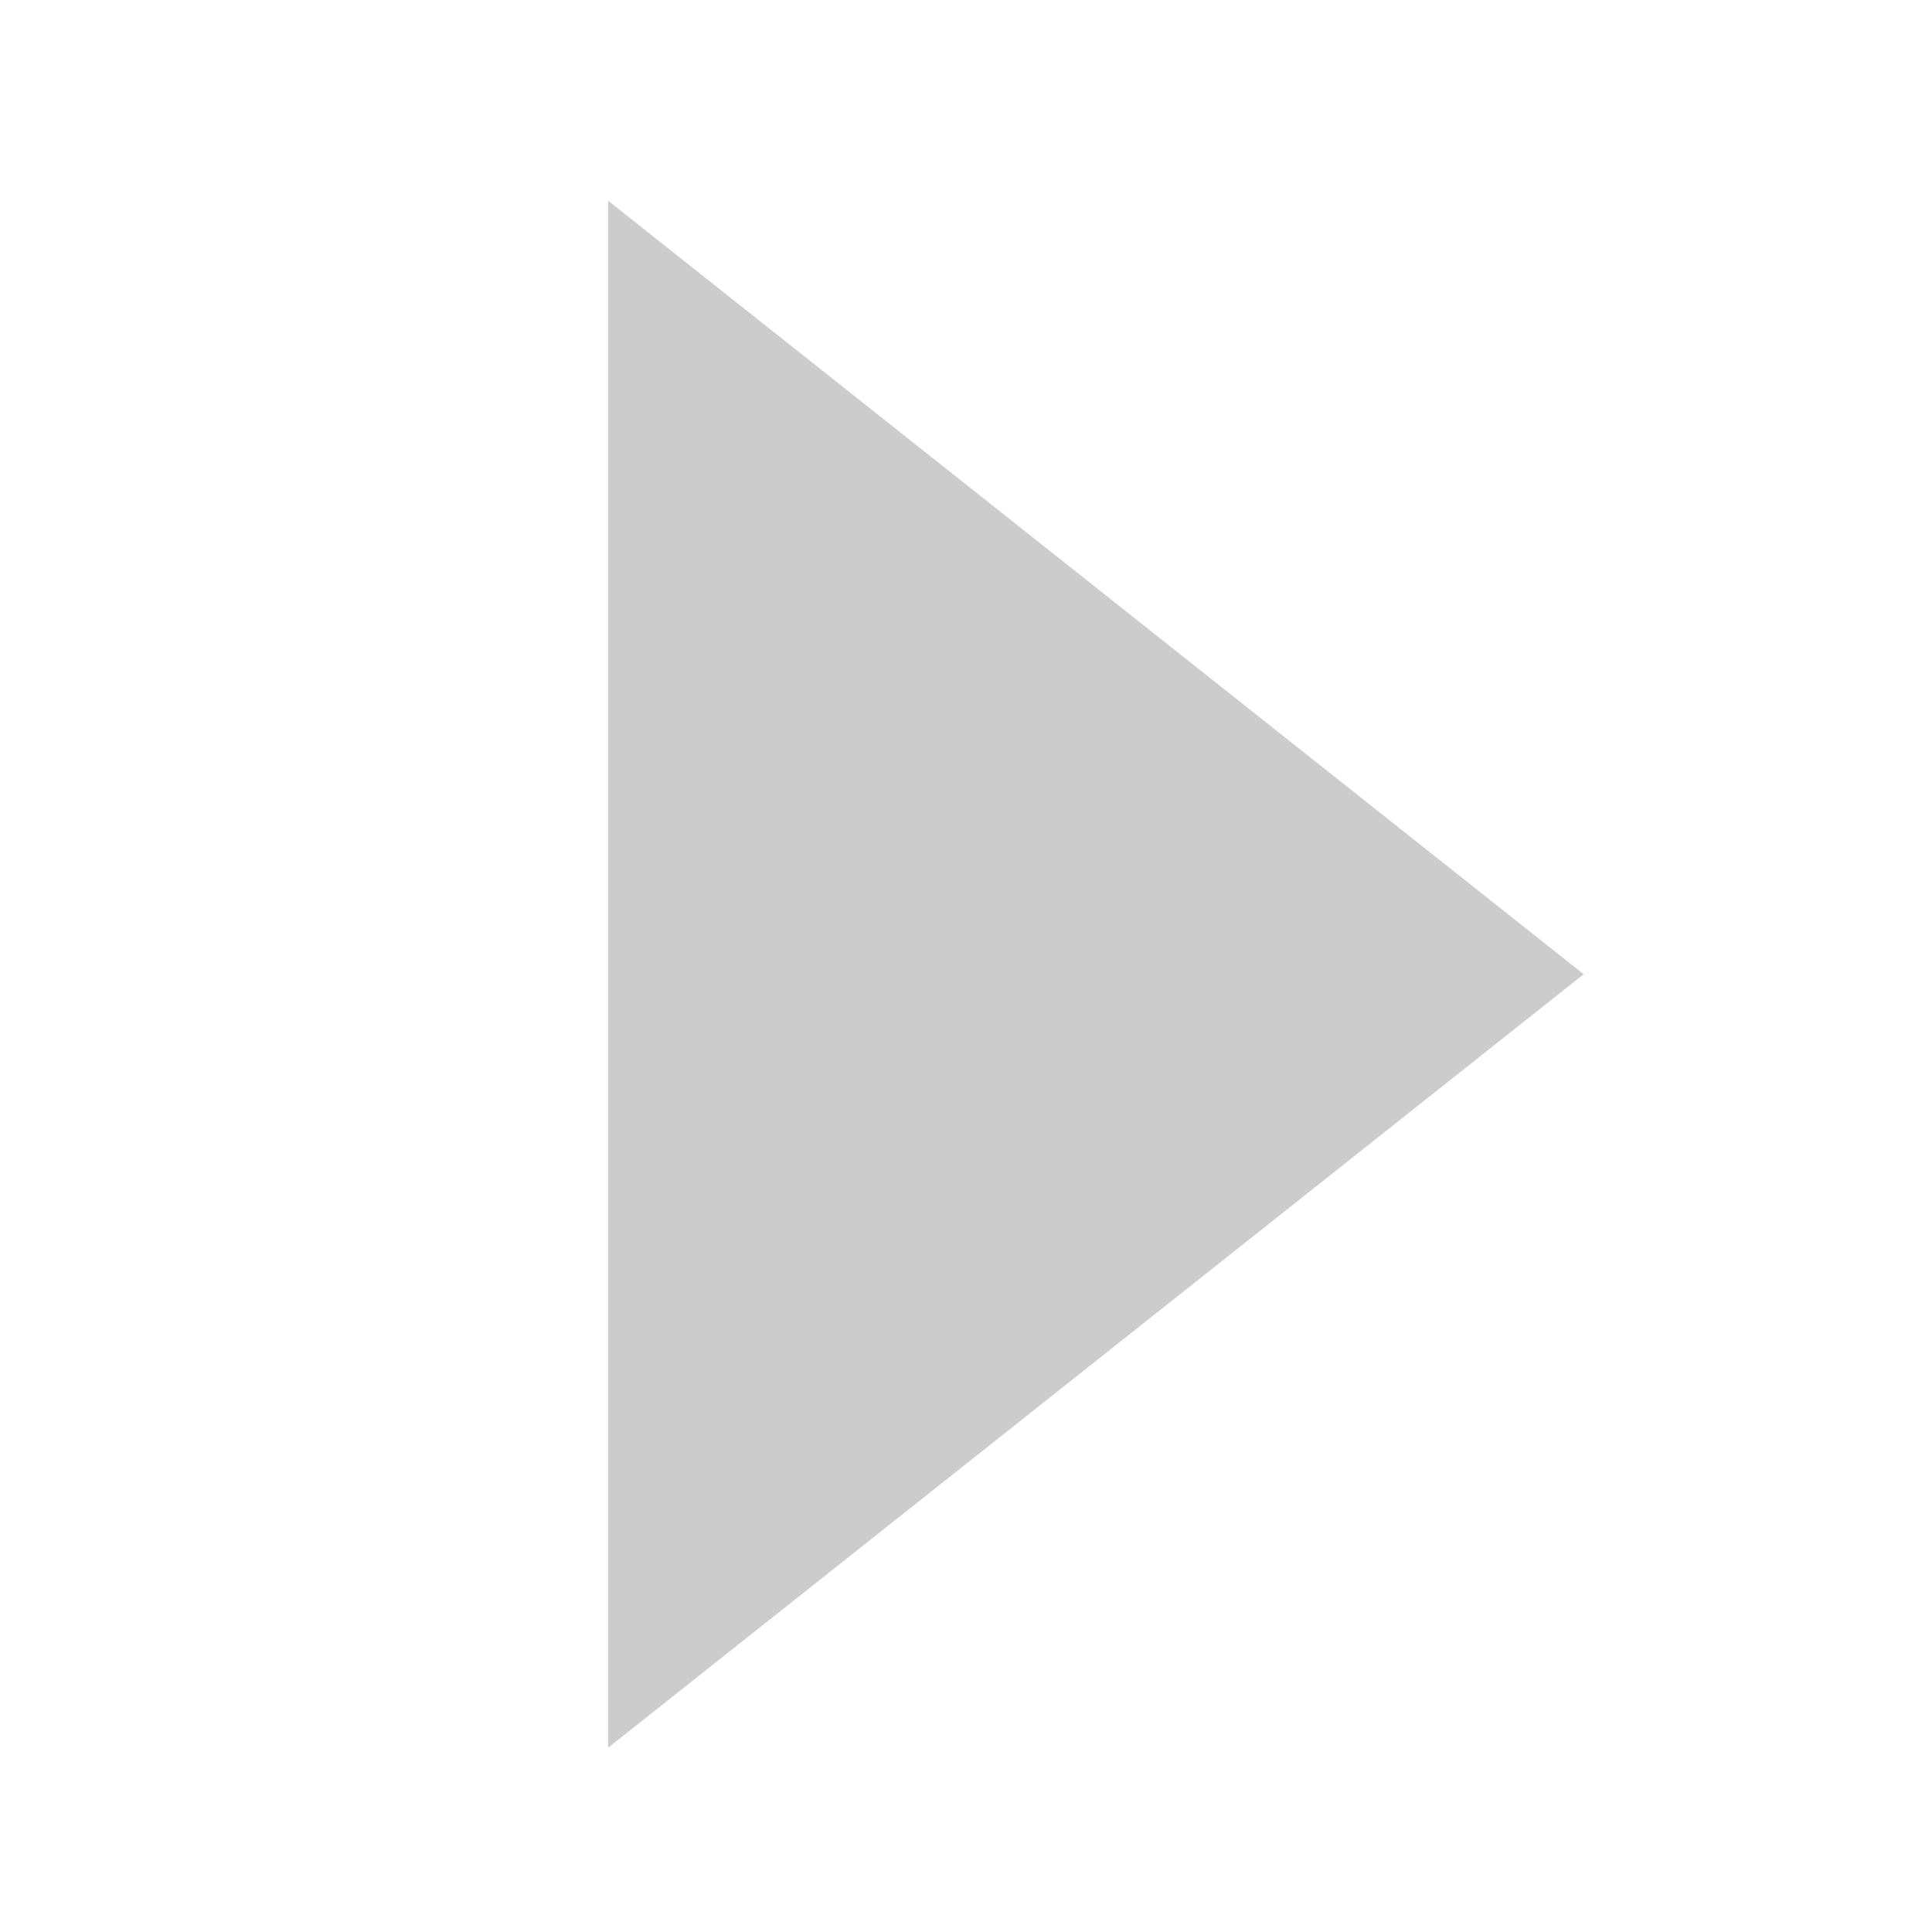
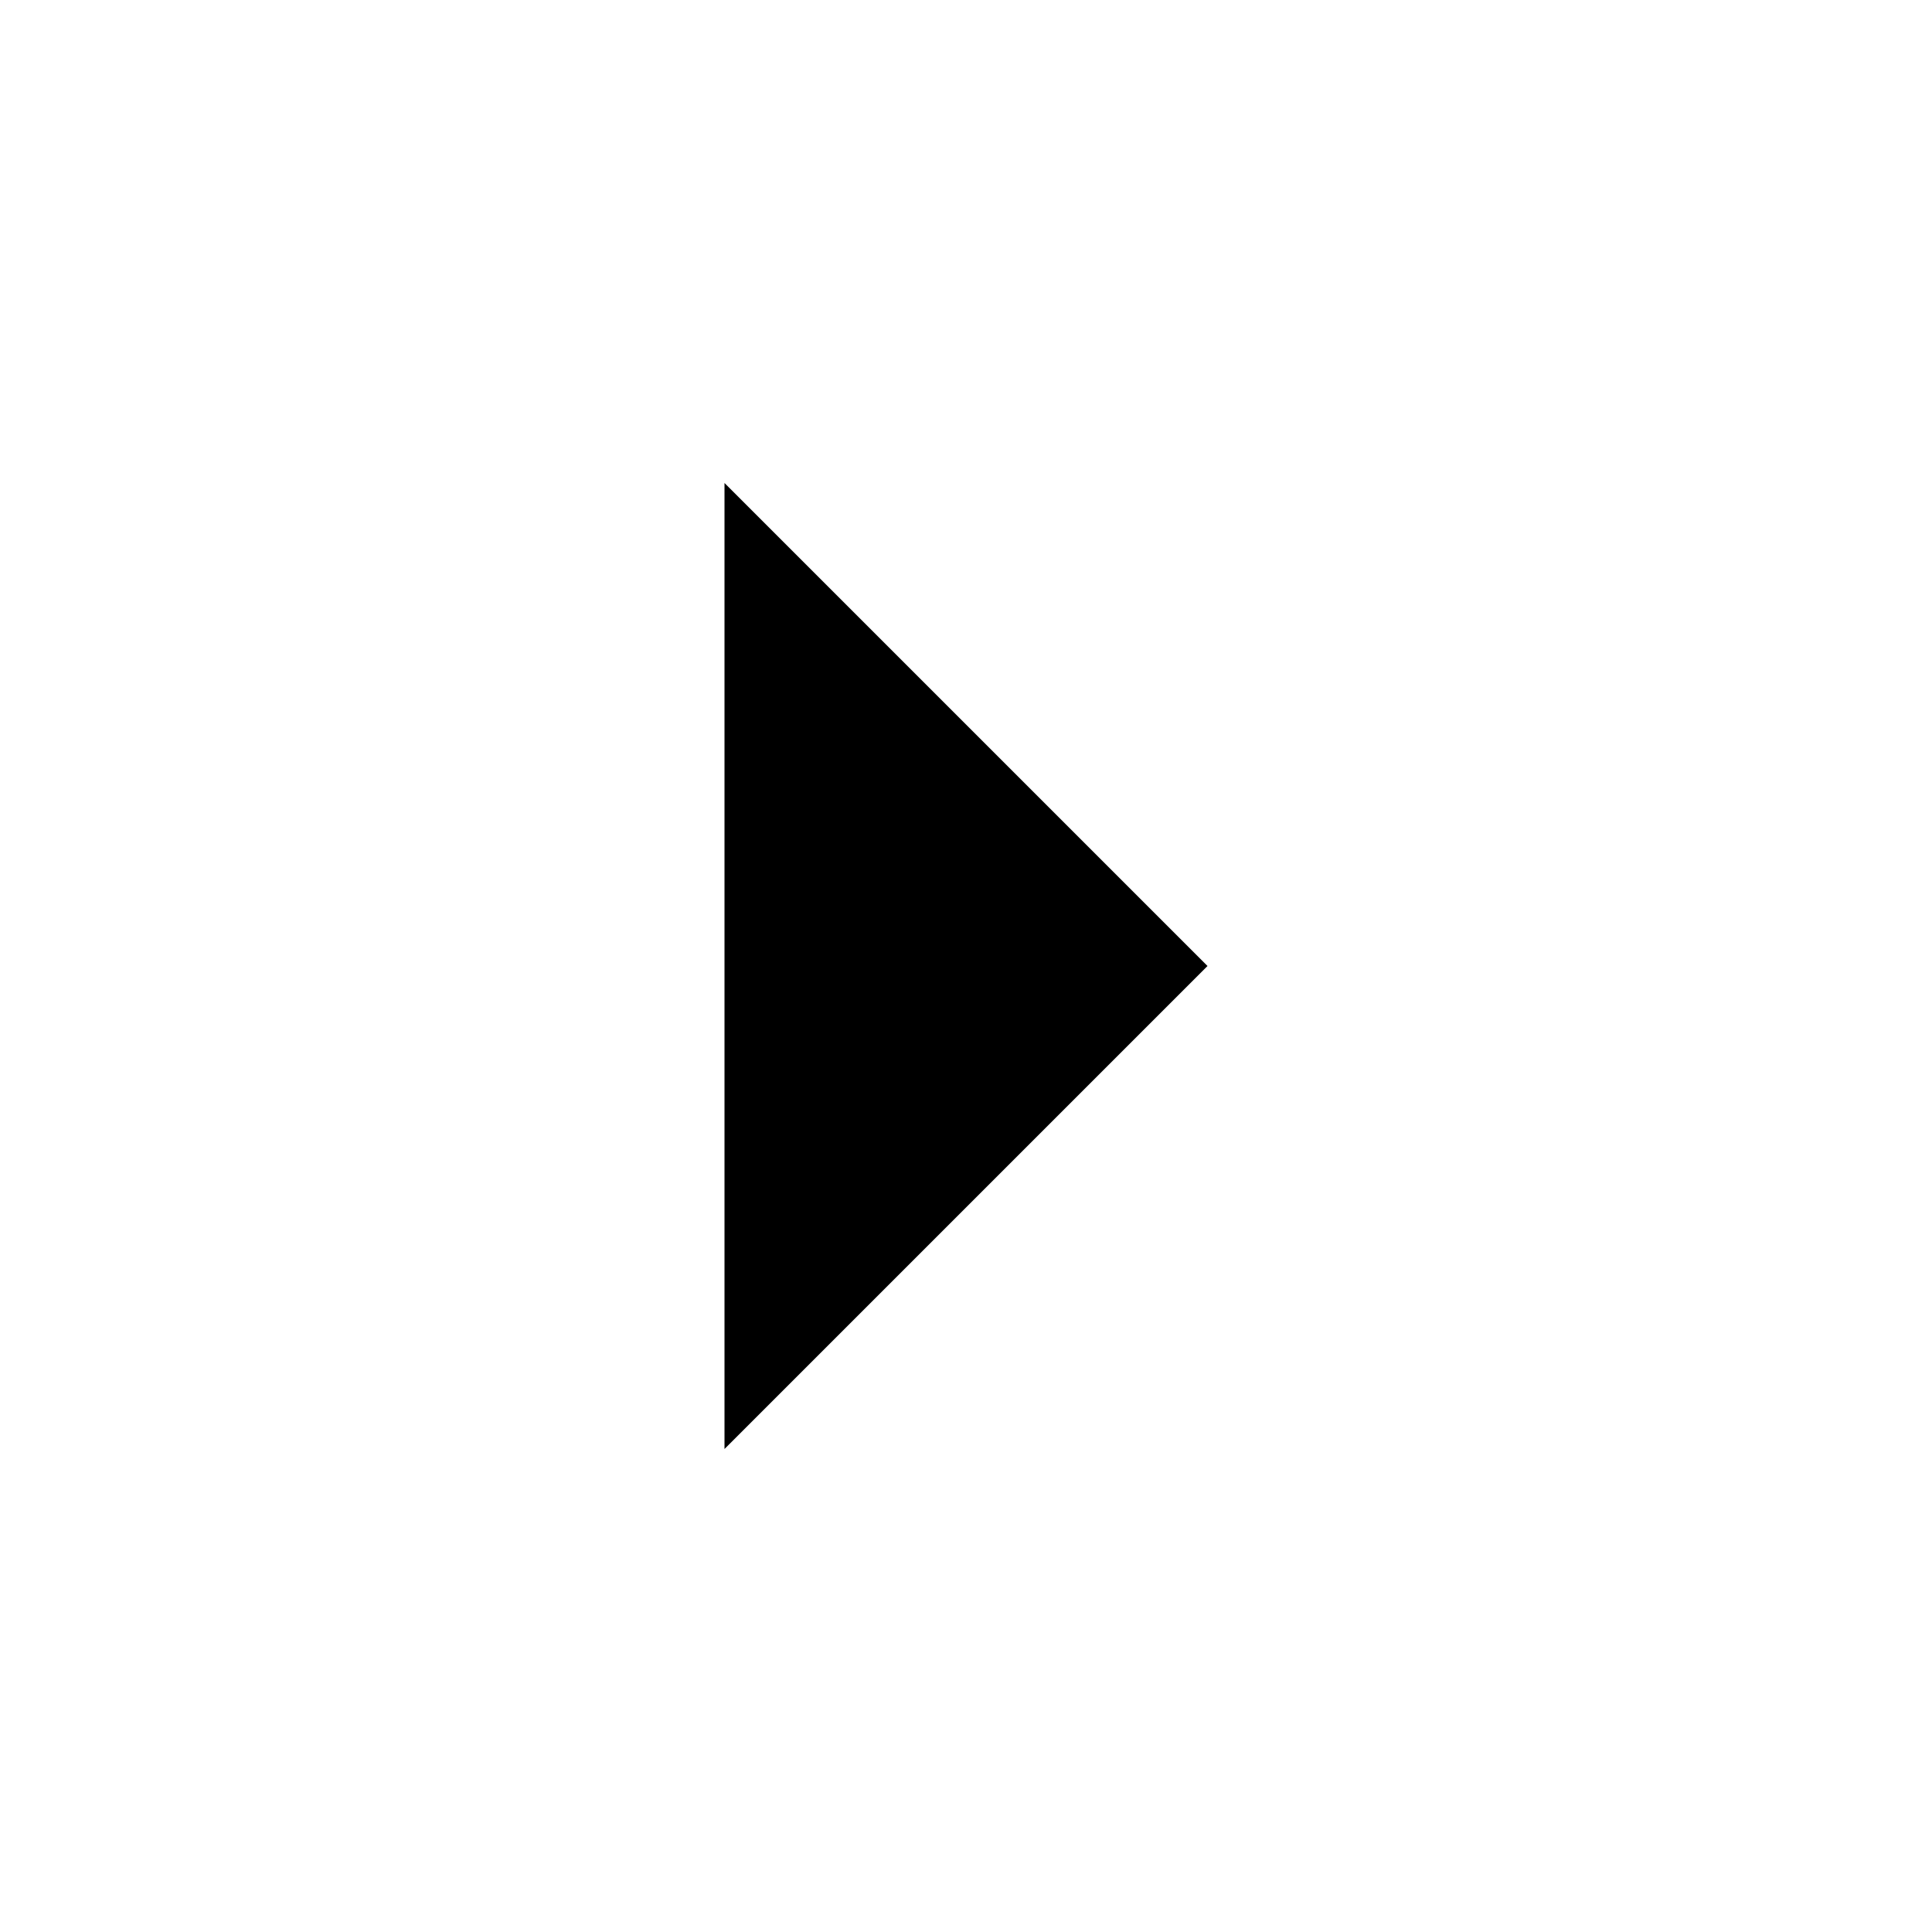
- <svg xmlns="http://www.w3.org/2000/svg" width="16" height="16" id="svg2" version="1.1">
-   <defs id="defs4" />
-   <g id="layer1" transform="translate(0,-1036.362)">
-     <path style="fill:#cccccc;fill-opacity:1;stroke:#cccccc;stroke-width:0.43;stroke-linecap:round;stroke-linejoin:miter;stroke-miterlimit:4;stroke-opacity:1;stroke-dasharray:none;display:inline" id="path18028" d="M 88.83,340 80.17,340 84.5,332.5 z" transform="matrix(0,1.362171,-0.9918625,0,342.4832,929.3267)" />
+ <svg xmlns="http://www.w3.org/2000/svg" width="16" height="16" id="svg11300" version="1.0" style="display:inline;enable-background:new">
+   <defs id="defs3" />
+   <g style="display:inline" id="layer1" transform="translate(0,-284)">
+     <path style="display:inline;fill:#000000;fill-opacity:1;stroke:none" d="m 6,296 0,-8 4,4 z" id="path18028" />
  </g>
</svg>
